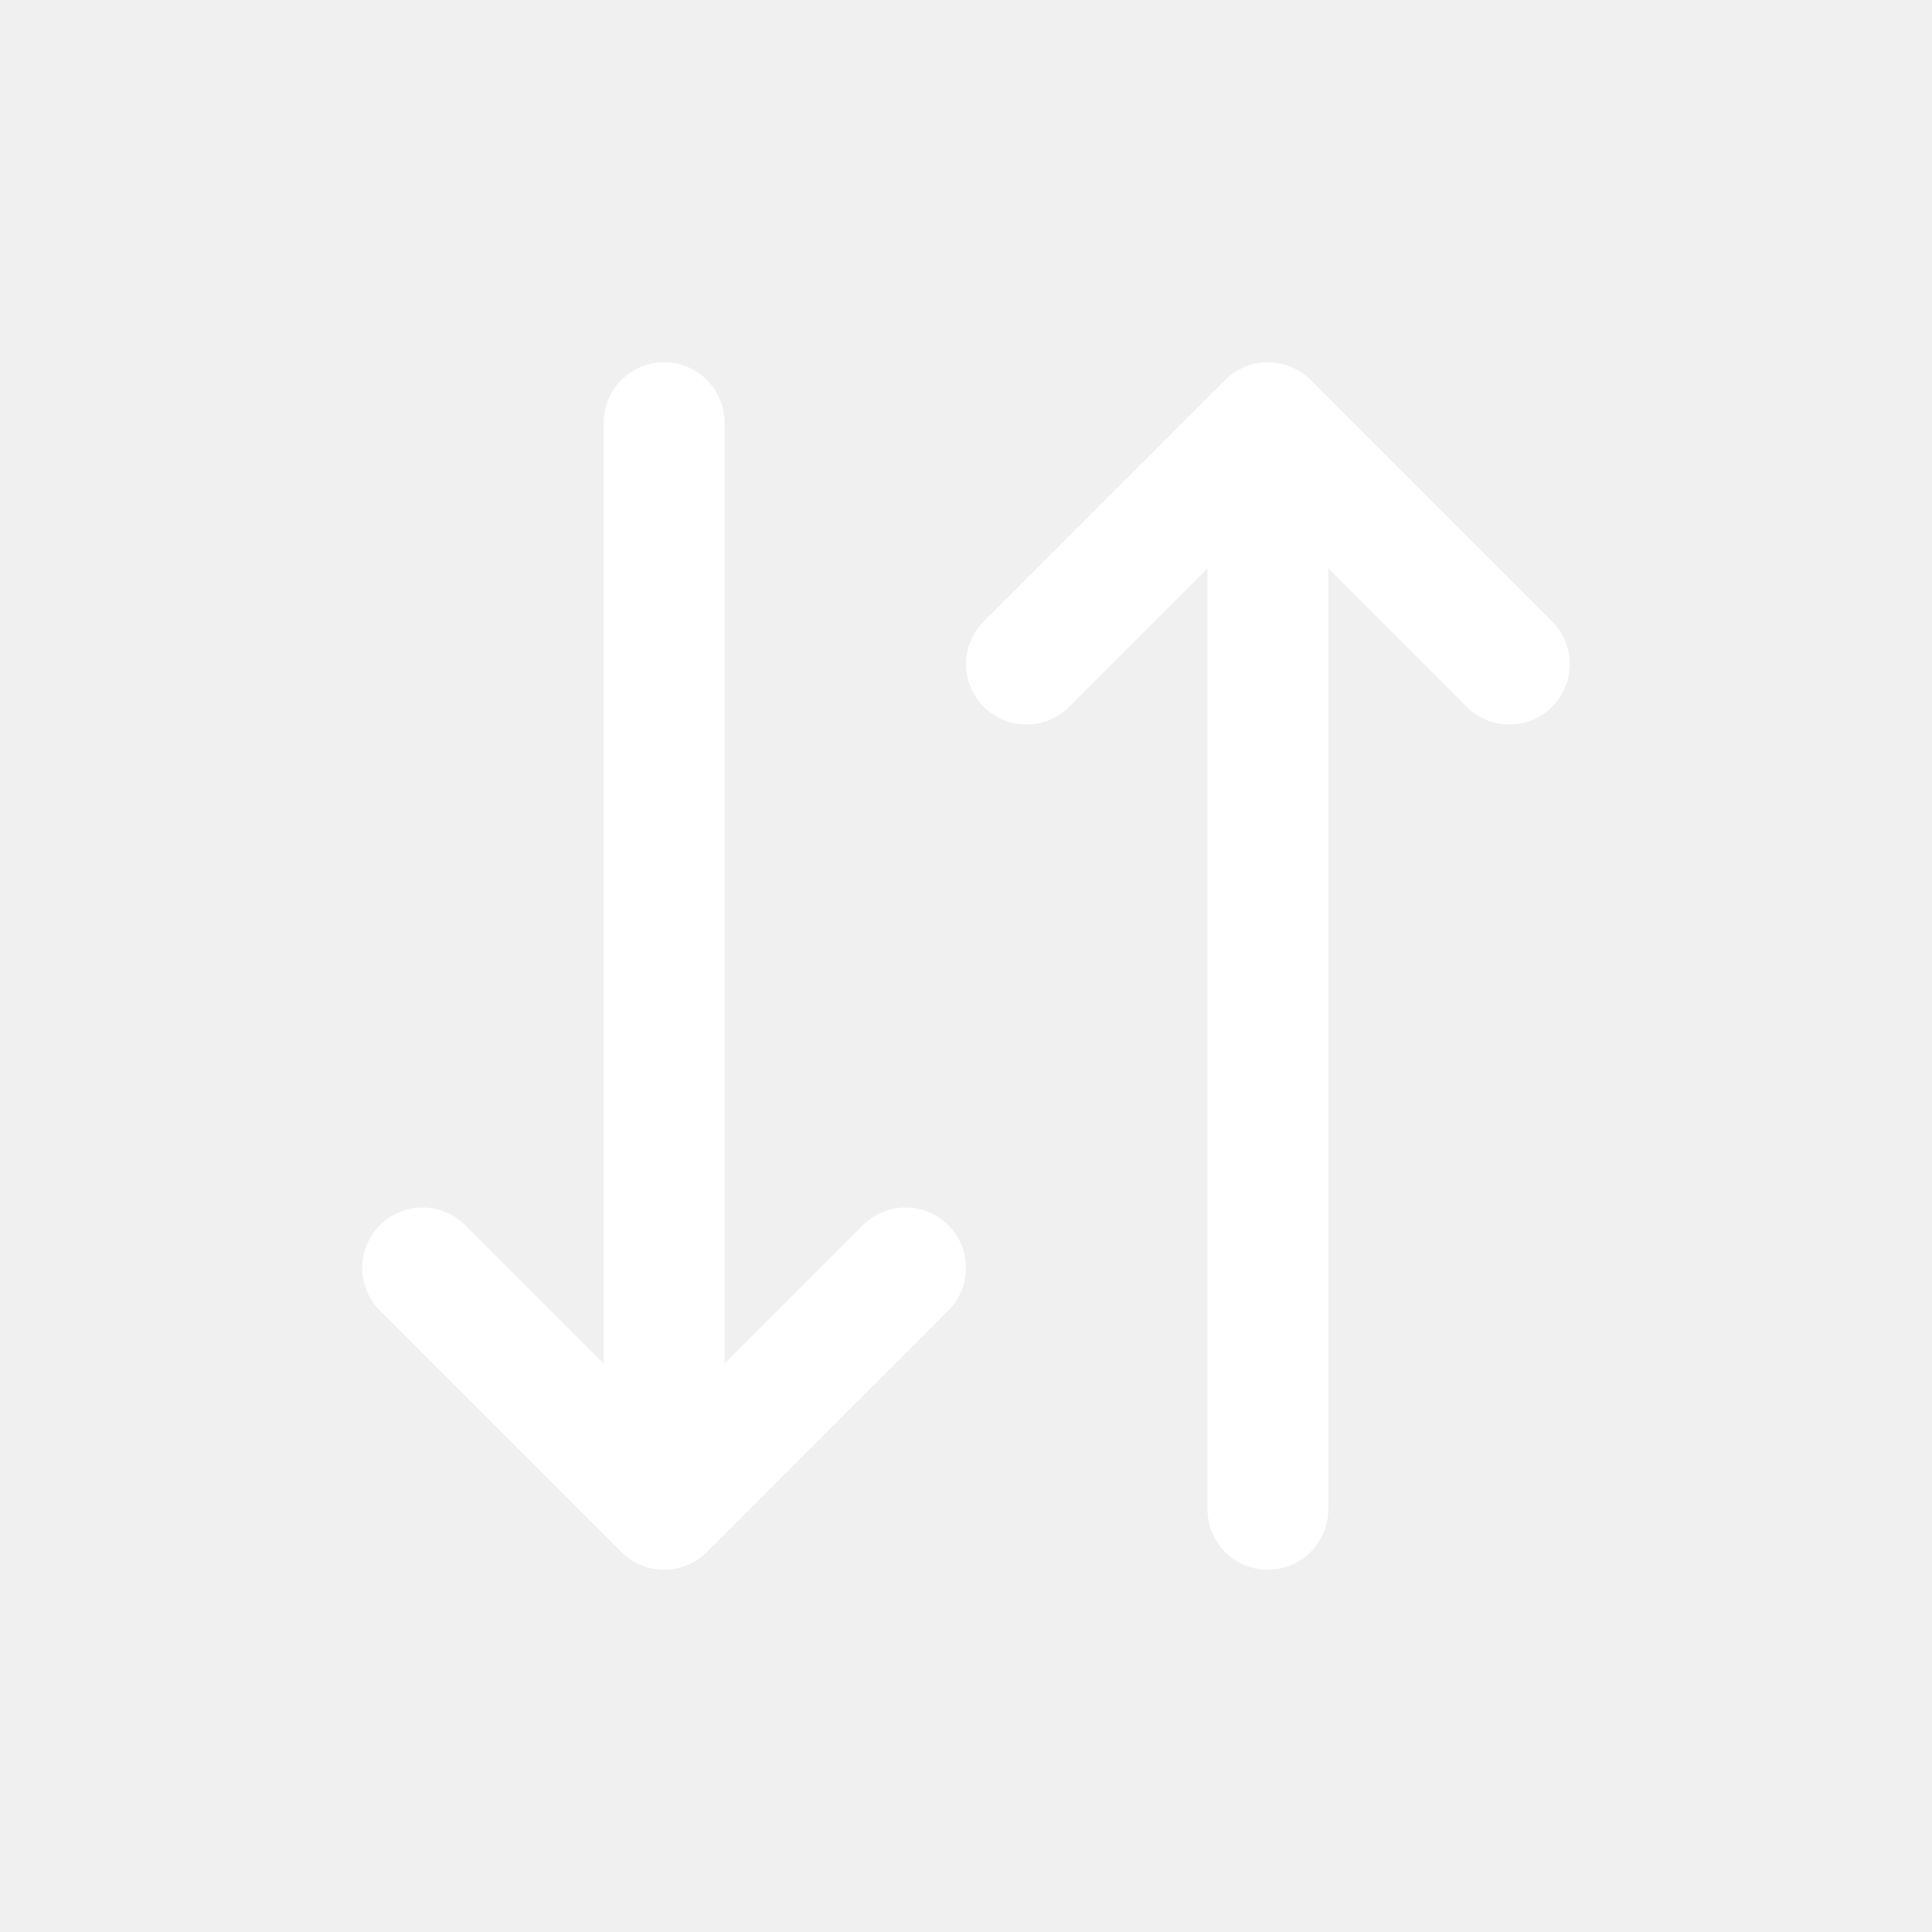
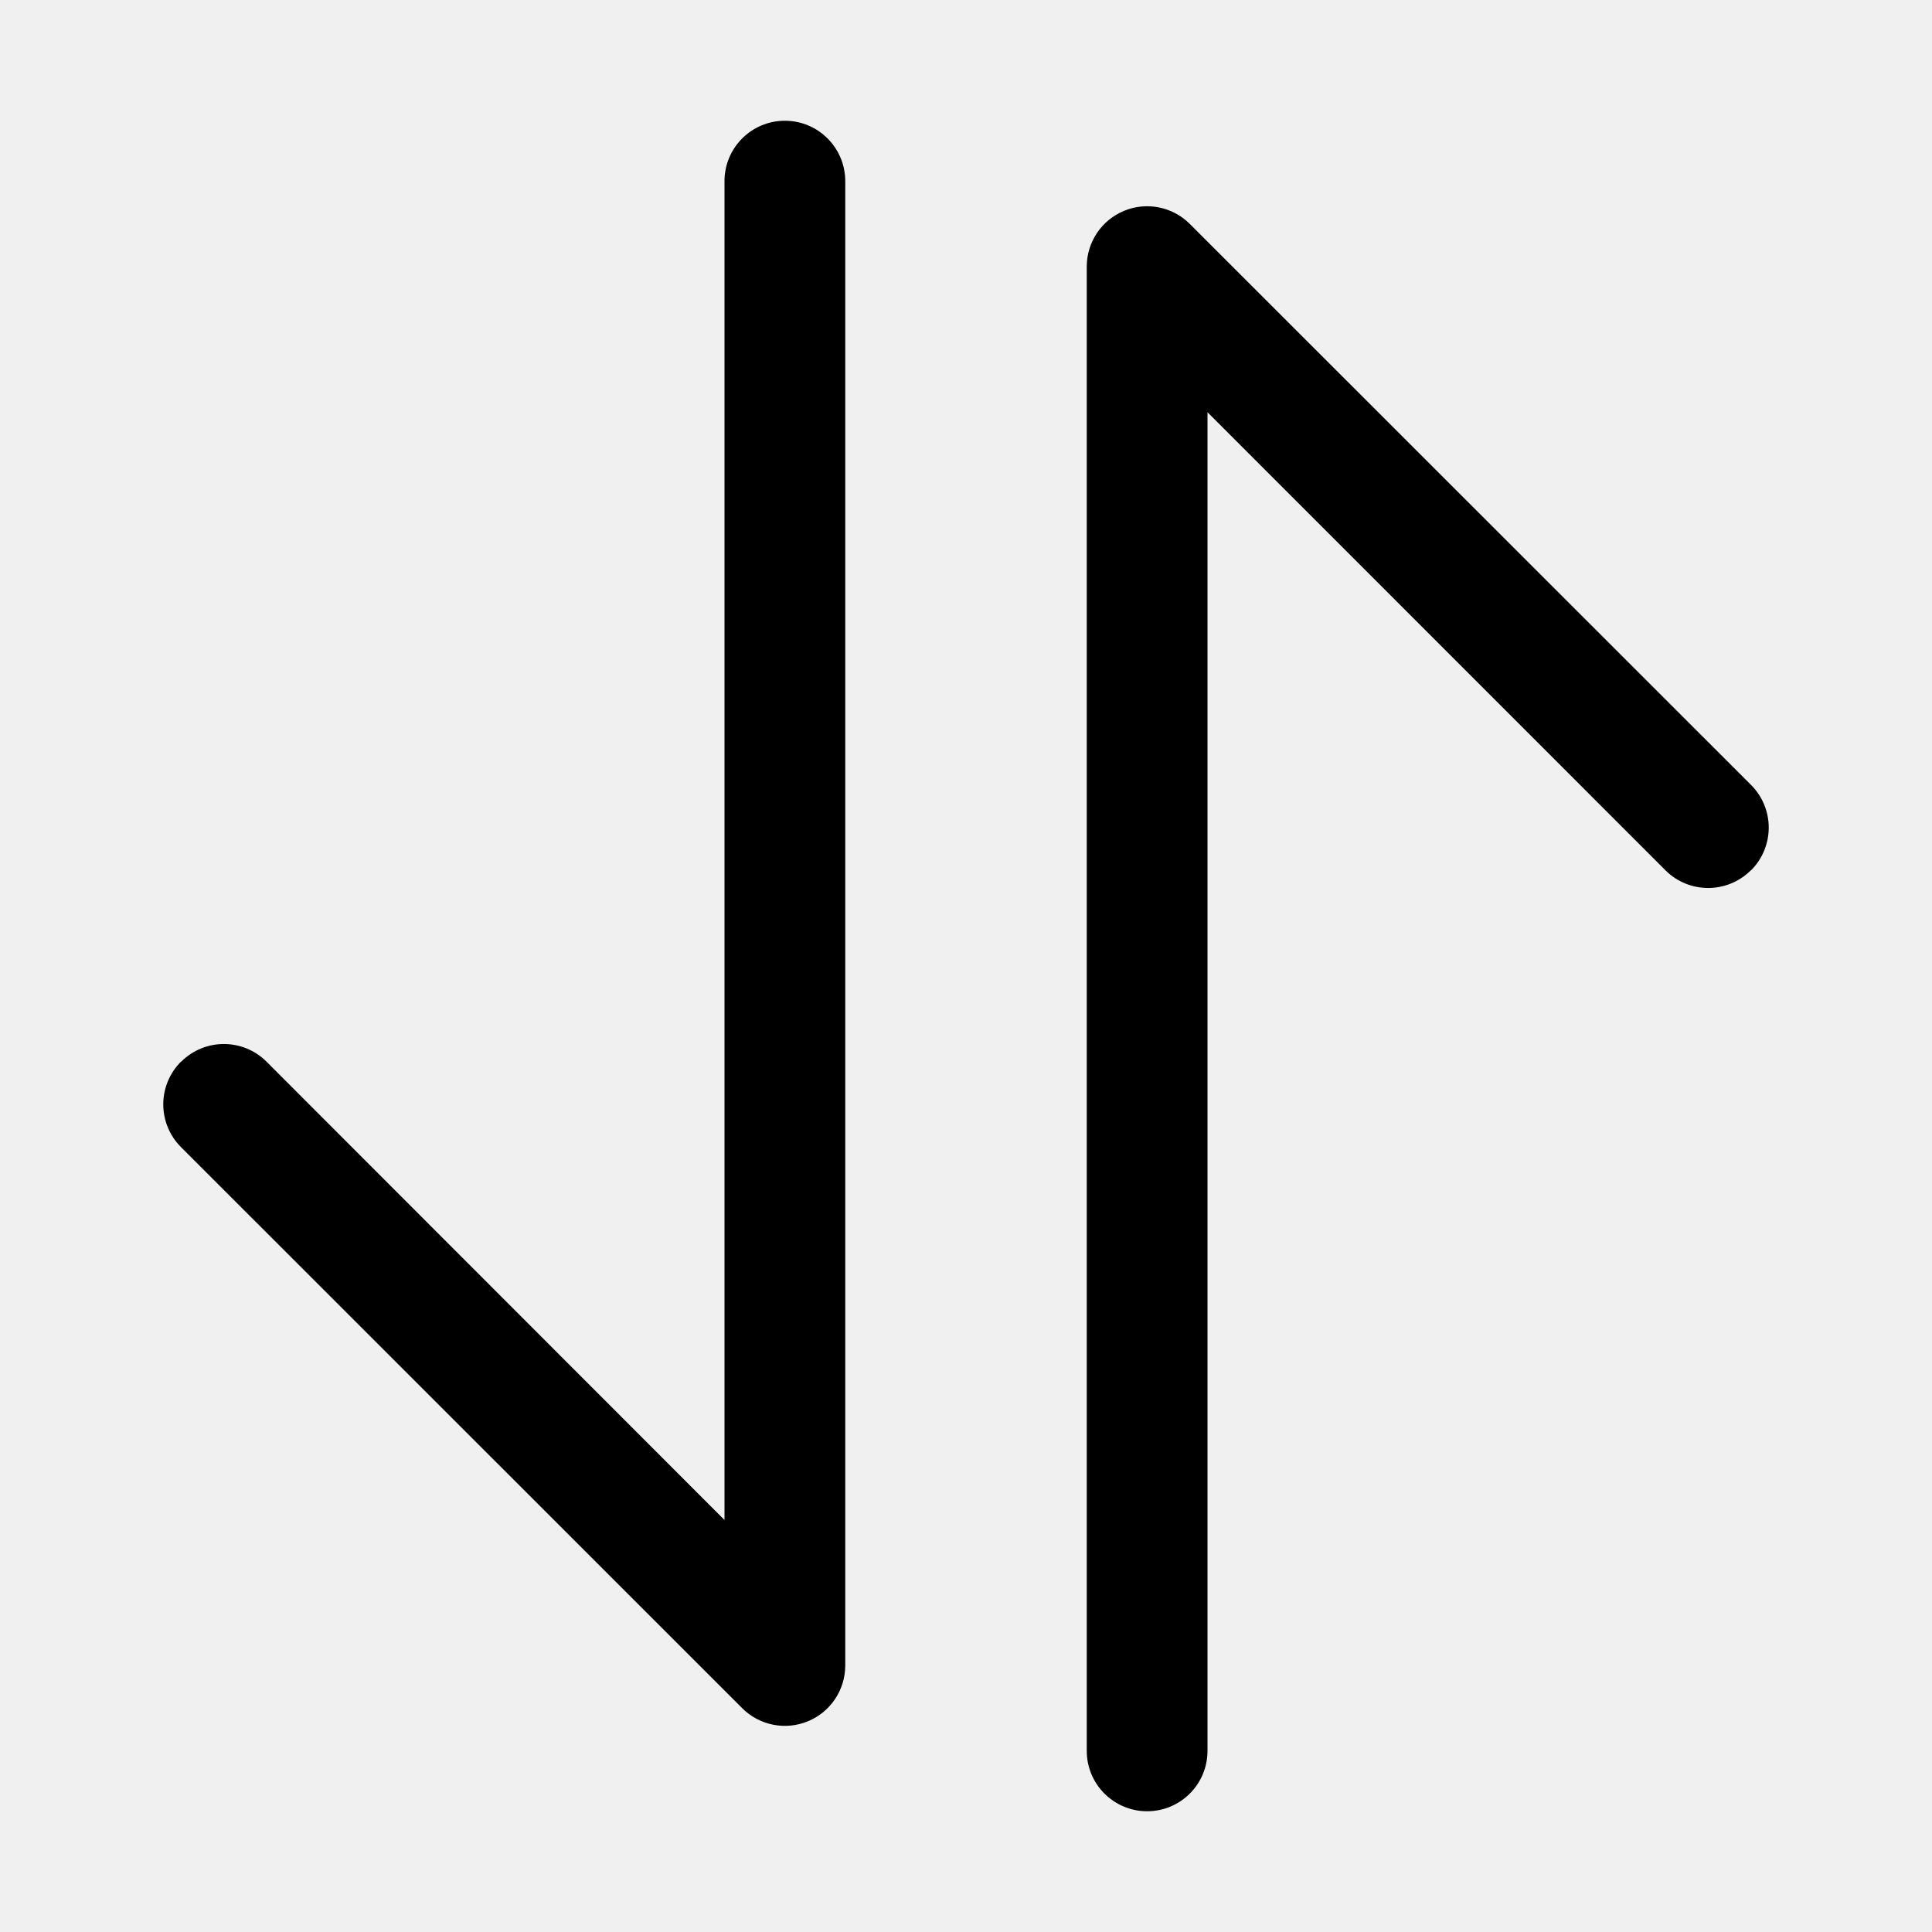
- <svg xmlns="http://www.w3.org/2000/svg" width="16" height="16" viewBox="0 0 16 16" fill="none">
-   <path d="M5.5 3.5L5.5 12.5M5.5 12.5L3.5 10.5M5.5 12.5L7.5 10.5" stroke="white" stroke-linecap="round" stroke-linejoin="round" />
-   <path d="M10.5 12.5L10.5 3.5M10.5 3.5L12.5 5.5M10.5 3.5L8.5 5.5" stroke="white" stroke-linecap="round" stroke-linejoin="round" />
+ <svg xmlns="http://www.w3.org/2000/svg" viewBox="0 0 1024 1024" fill="#000000">
+   <g id="SVGRepo_bgCarrier" stroke-width="0" />
+   <g id="SVGRepo_tracerCarrier" stroke-linecap="round" stroke-linejoin="round" />
+   <g id="SVGRepo_iconCarrier">
+     <path fill="#000000" d="M384 96a32 32 0 0 1 64 0v786.752a32 32 0 0 1-54.592 22.656L95.936 608a32 32 0 0 1 0-45.312h.128a32 32 0 0 1 45.184 0L384 805.632V96zm192 45.248a32 32 0 0 1 54.592-22.592L928.064 416a32 32 0 0 1 0 45.312h-.128a32 32 0 0 1-45.184 0L640 218.496V928a32 32 0 1 1-64 0V141.248z" />
+   </g>
</svg>
